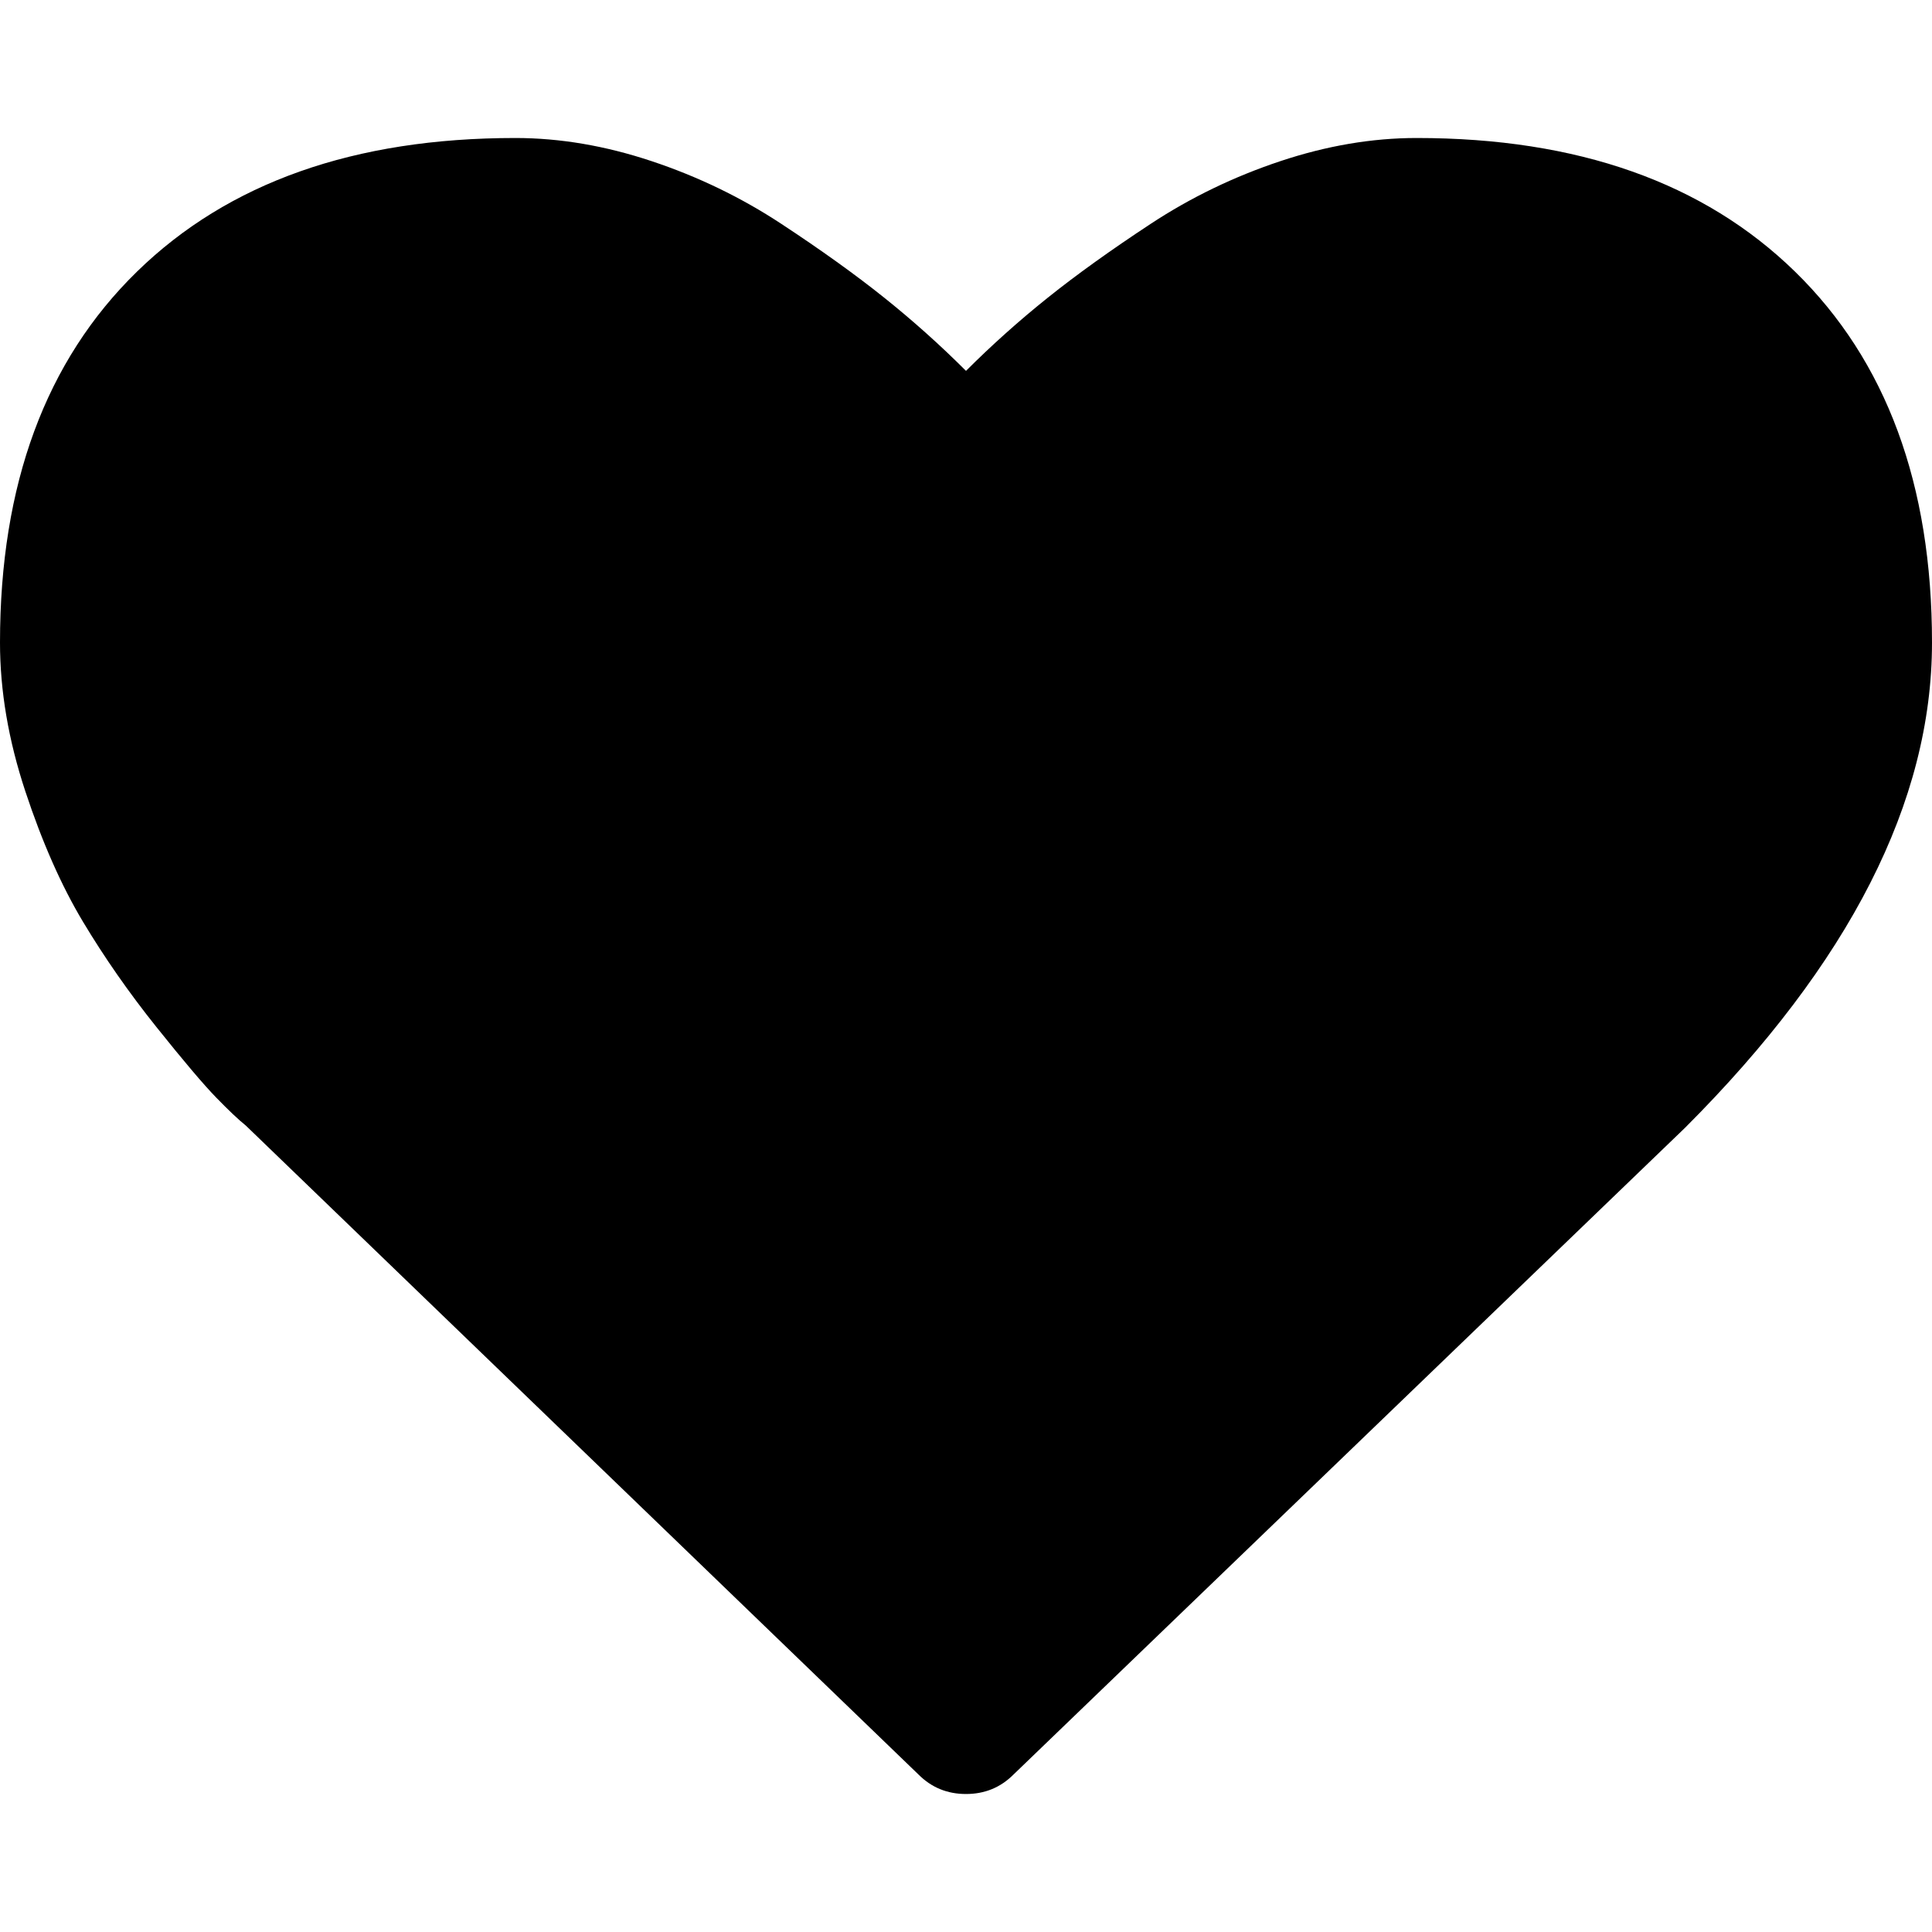
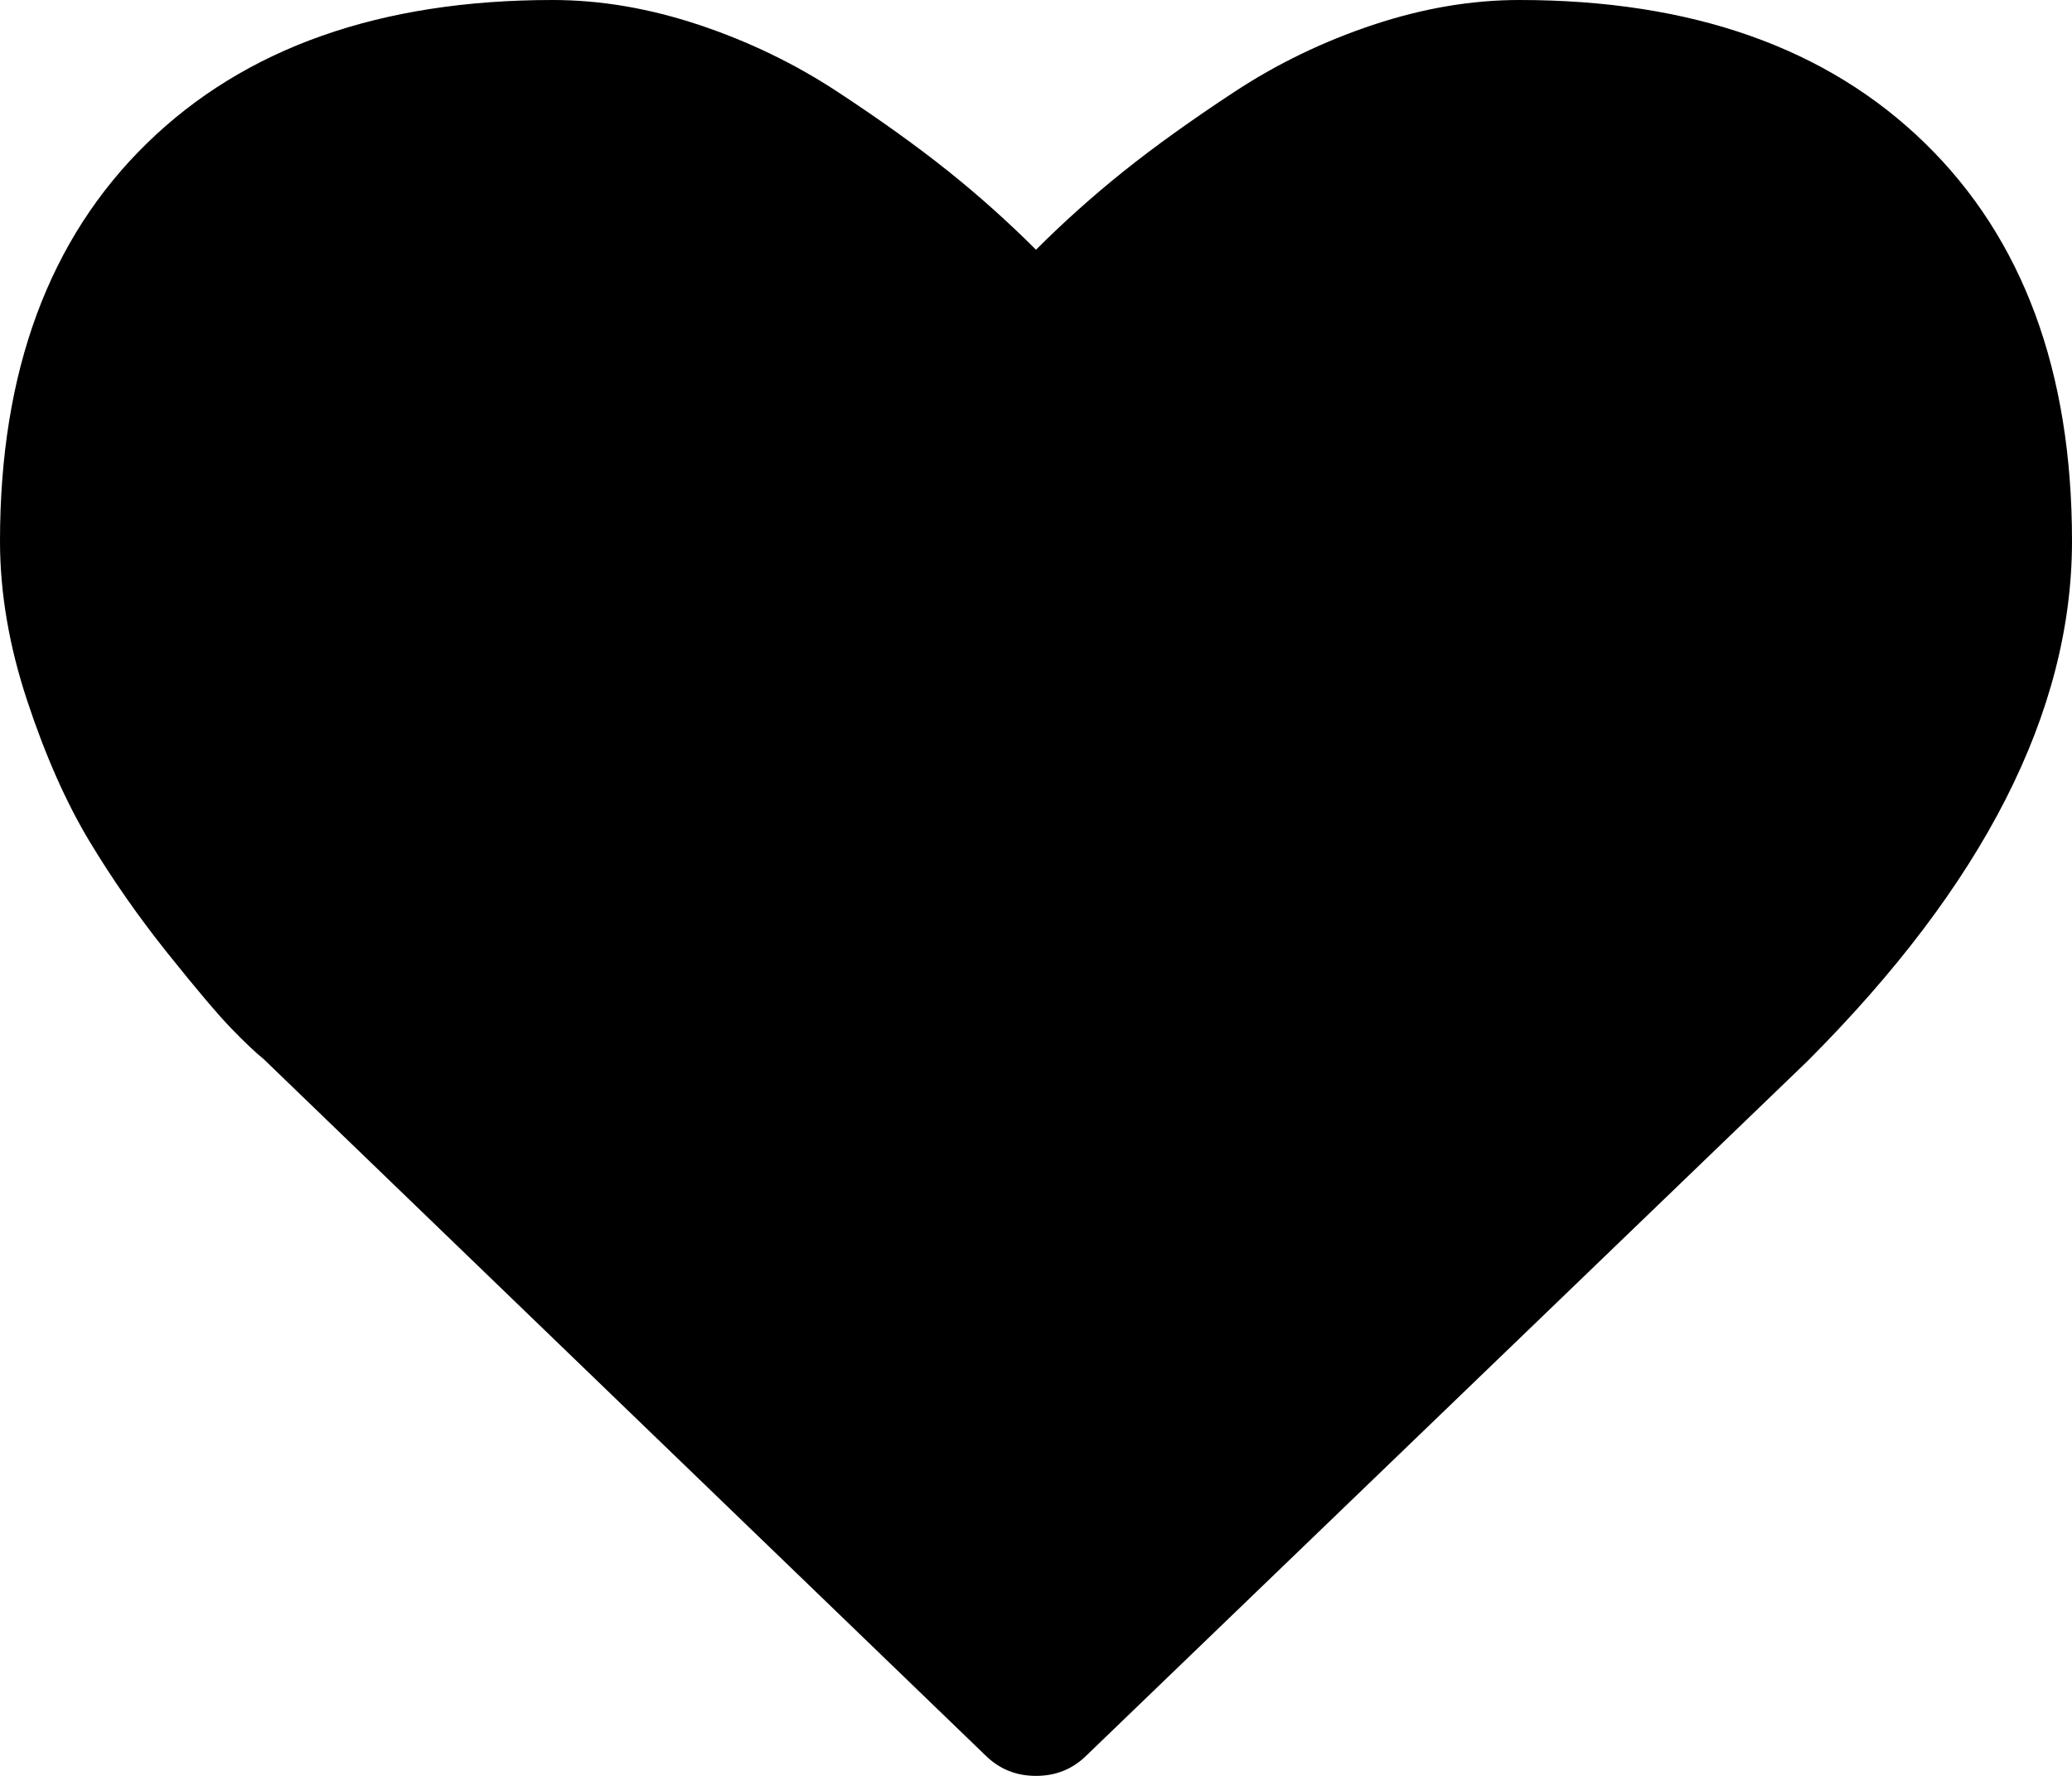
- <svg xmlns="http://www.w3.org/2000/svg" class="inline-svg--fa" viewBox="0 0 1792 1792">
-   <path fill="currentColor" d="M896 1664q-26 0-44-18l-624-602q-10-8-27.5-26T145 952.5 77 855 23.5 734 0 596q0-220 127-344t351-124q62 0 126.5 21.5t120 58T820 276t76 68q36-36 76-68t95.5-68.5 120-58T1314 128q224 0 351 124t127 344q0 221-229 450l-623 600q-18 18-44 18z" />
+ <svg xmlns="http://www.w3.org/2000/svg" class="inline-svg--fa" width="14" height="12" viewBox="0 0 1792 1536">
+   <path fill="currentColor" d="M896 1536q-26 0-44-18L228 916q-10-8-27.5-26T145 824.5 77 727 23.5 606 0 468q0-220 127-344T478 0q62 0 126.5 21.5t120 58T820 148t76 68q36-36 76-68t95.5-68.5 120-58T1314 0q224 0 351 124t127 344q0 221-229 450l-623 600q-18 18-44 18z" />
</svg>
